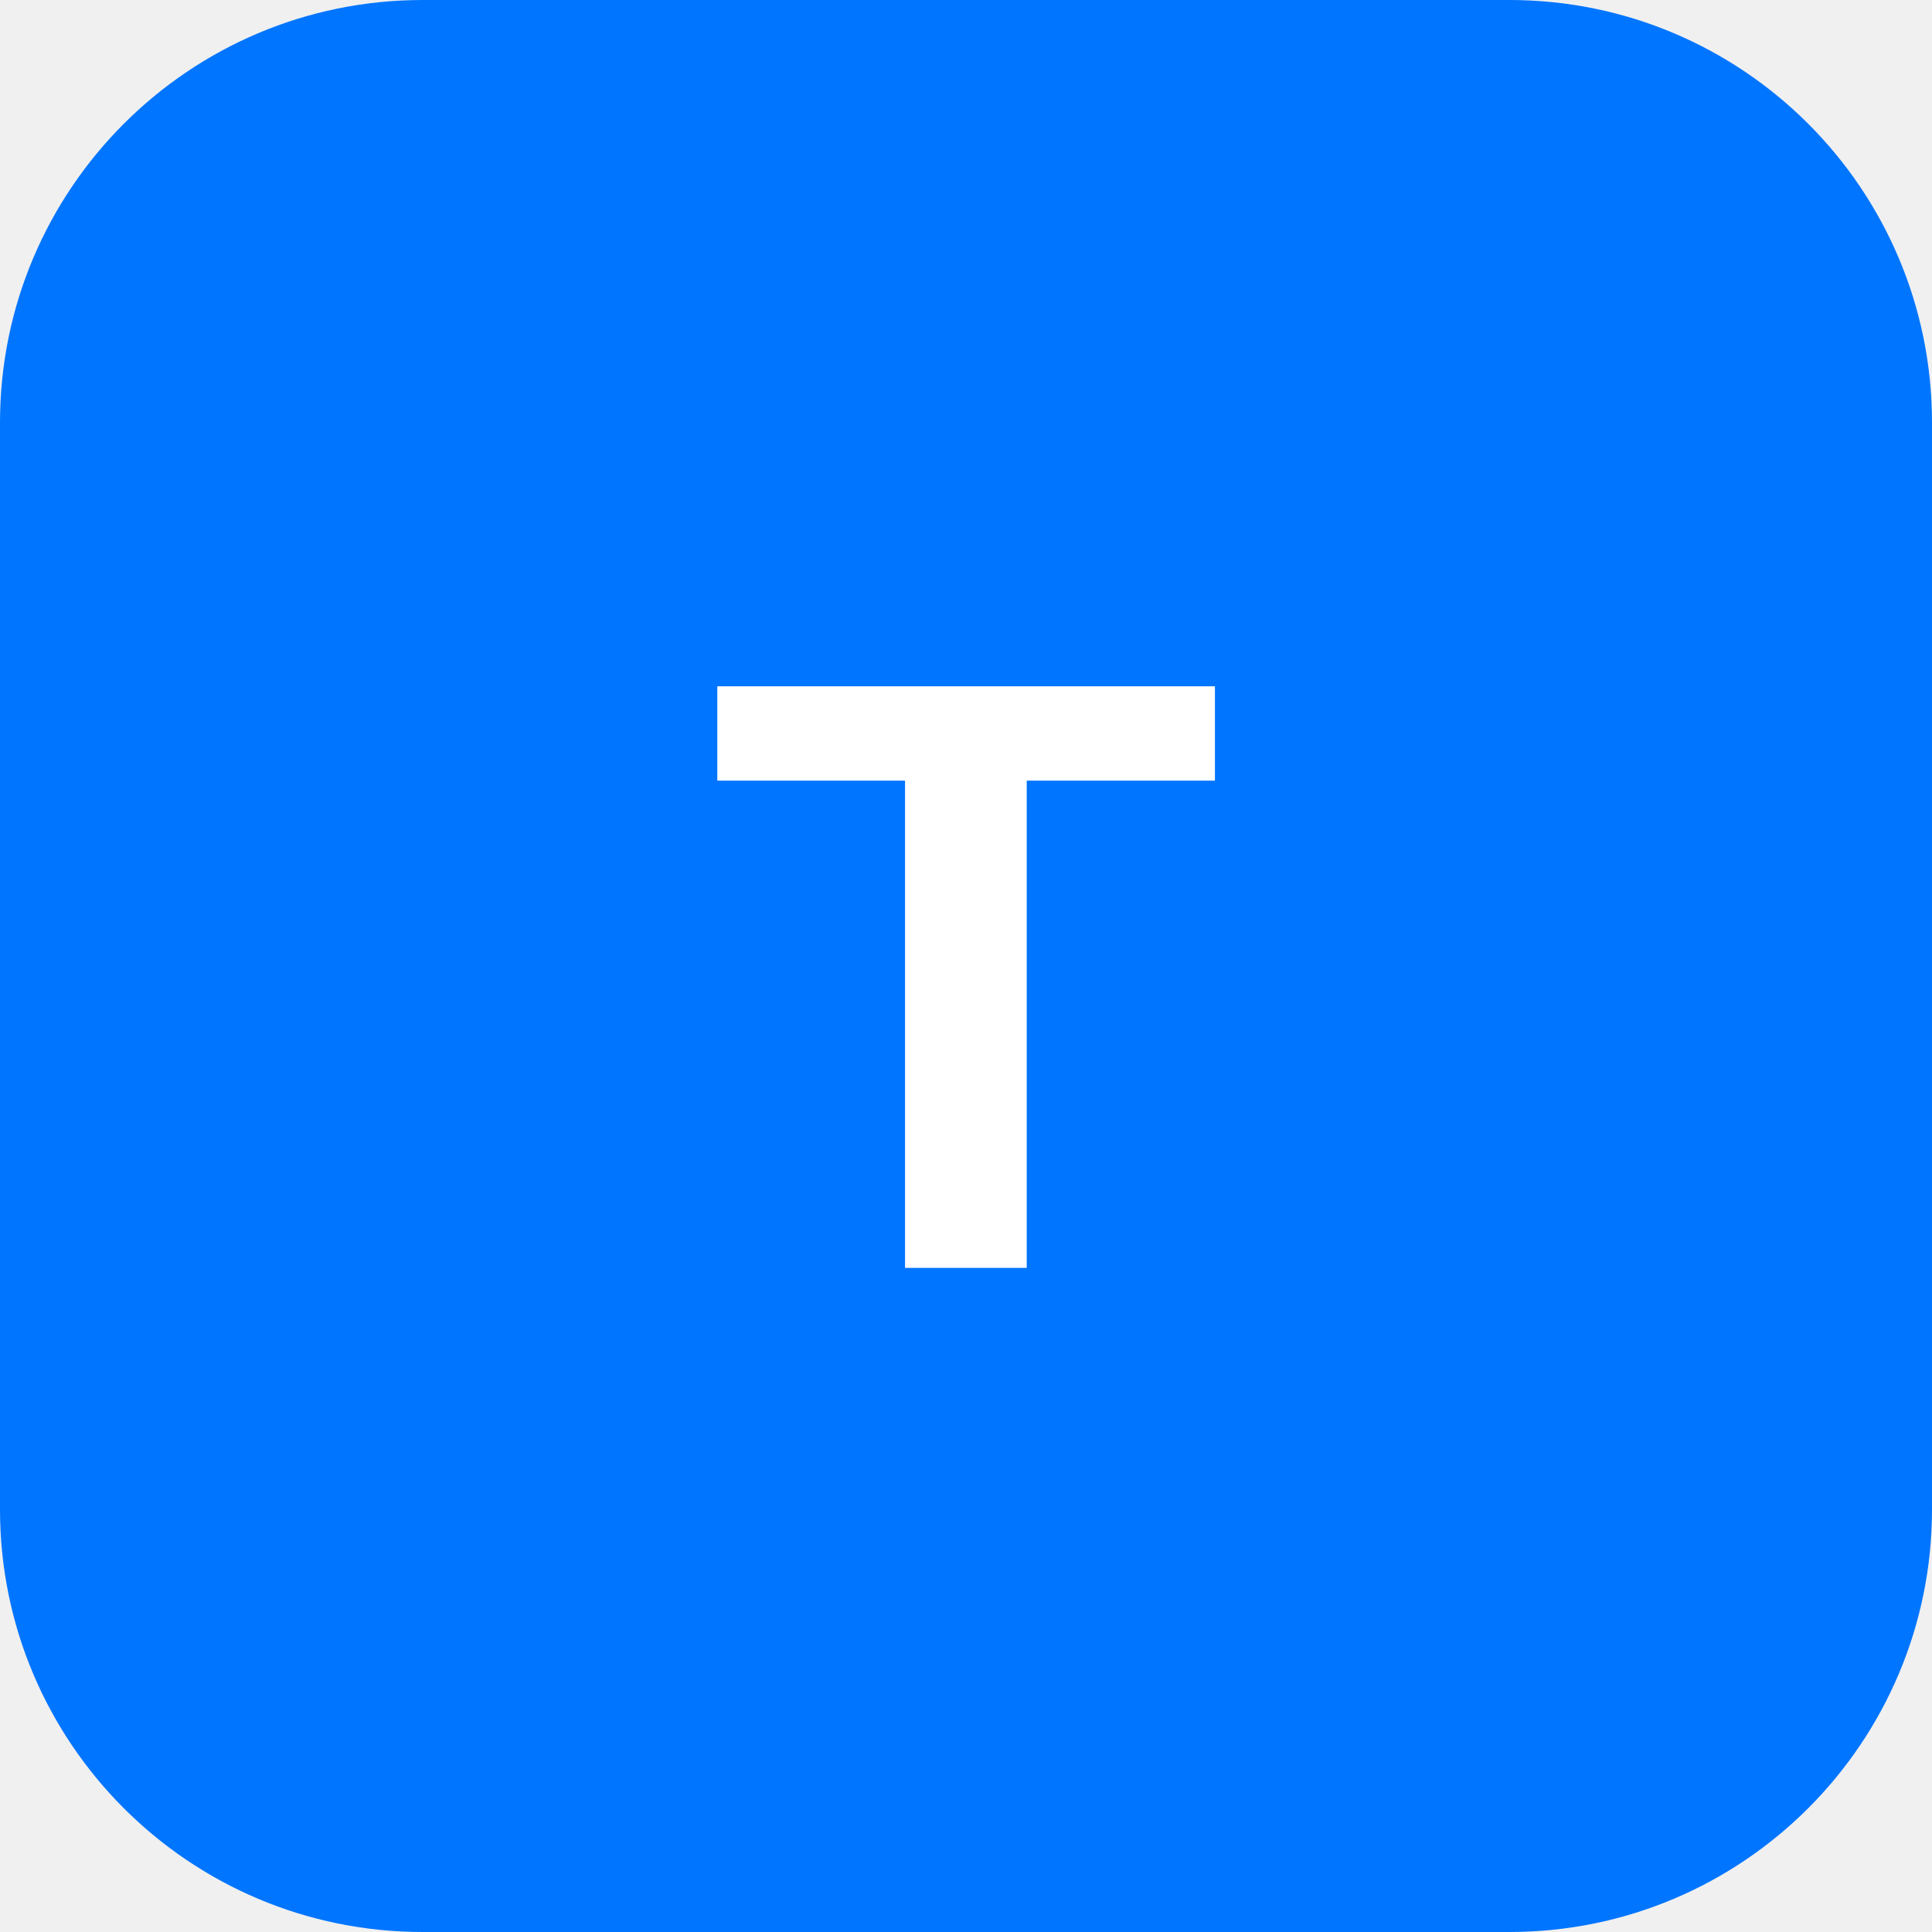
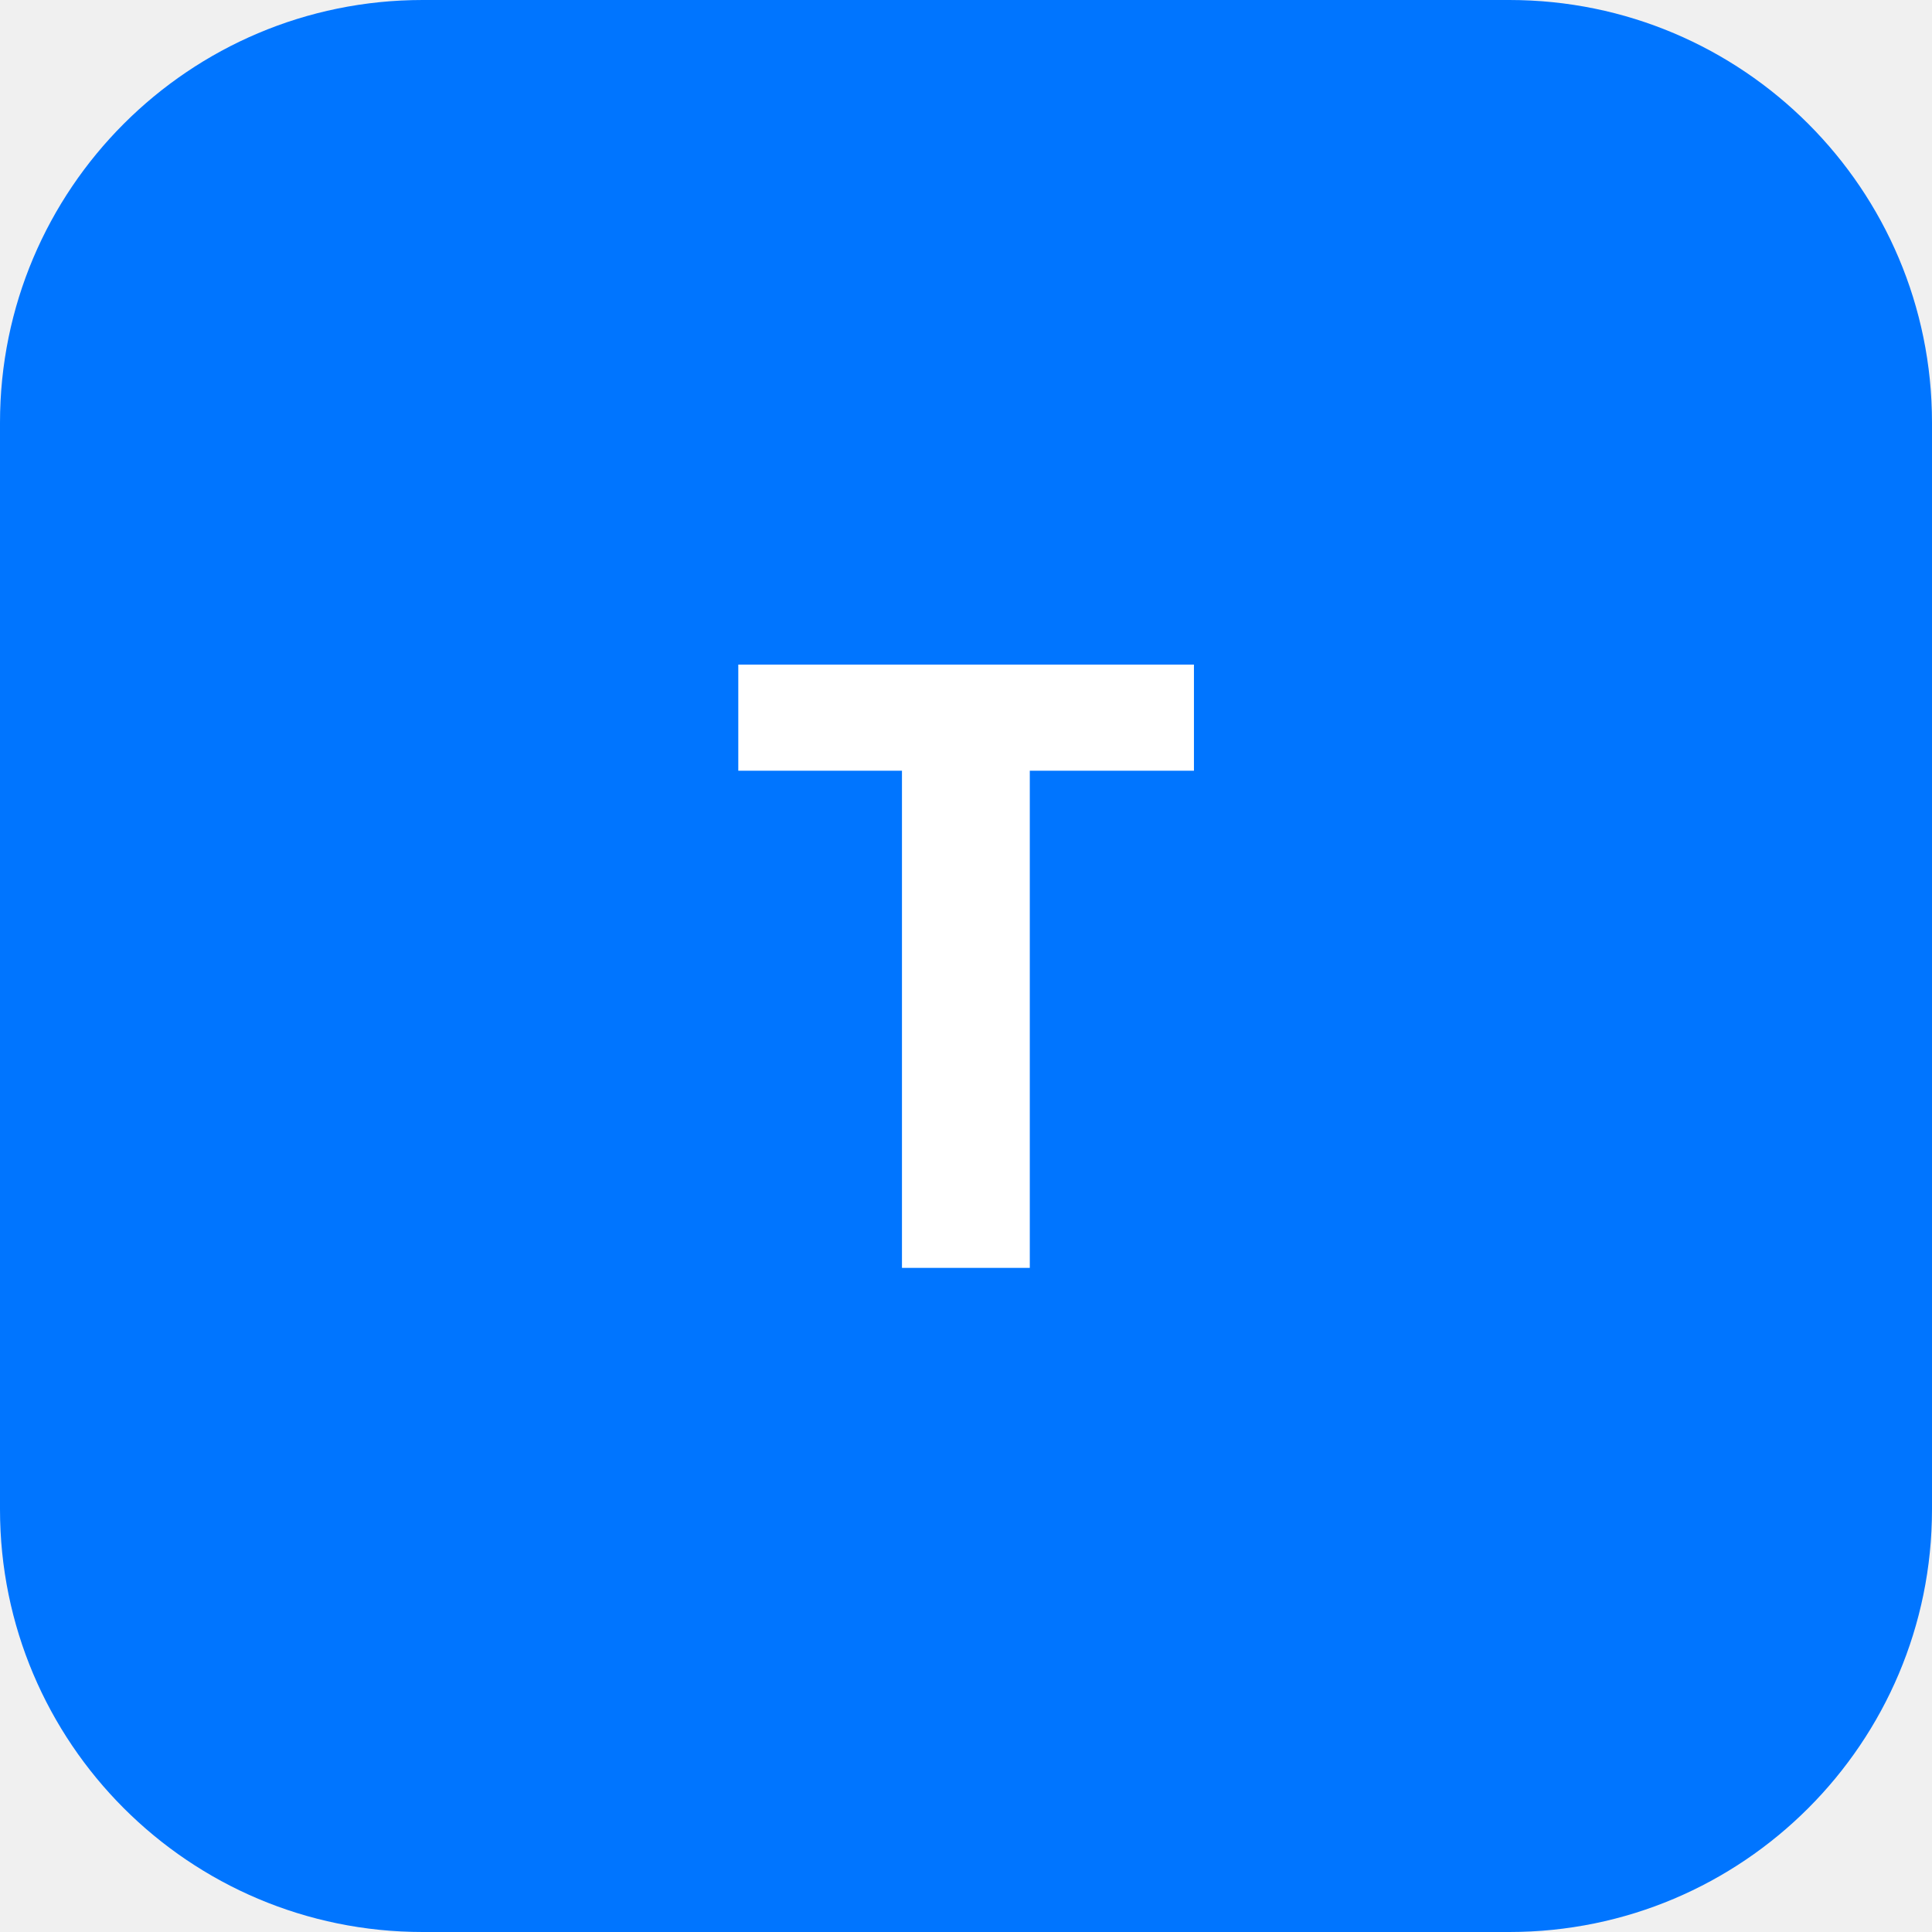
<svg xmlns="http://www.w3.org/2000/svg" viewBox="0 0 64 64">
  <rect width="64" height="64" rx="14" fill="#0075ff" />
-   <text x="32" y="42" text-anchor="middle" fill="#fff" font-family="Arial,sans-serif" font-size="28" font-weight="900">T</text>
+   <text x="32" y="42" text-anchor="middle" fill="#fff" font-family="Montserrat,sans-serif" font-size="28" font-weight="900">T</text>
</svg>
